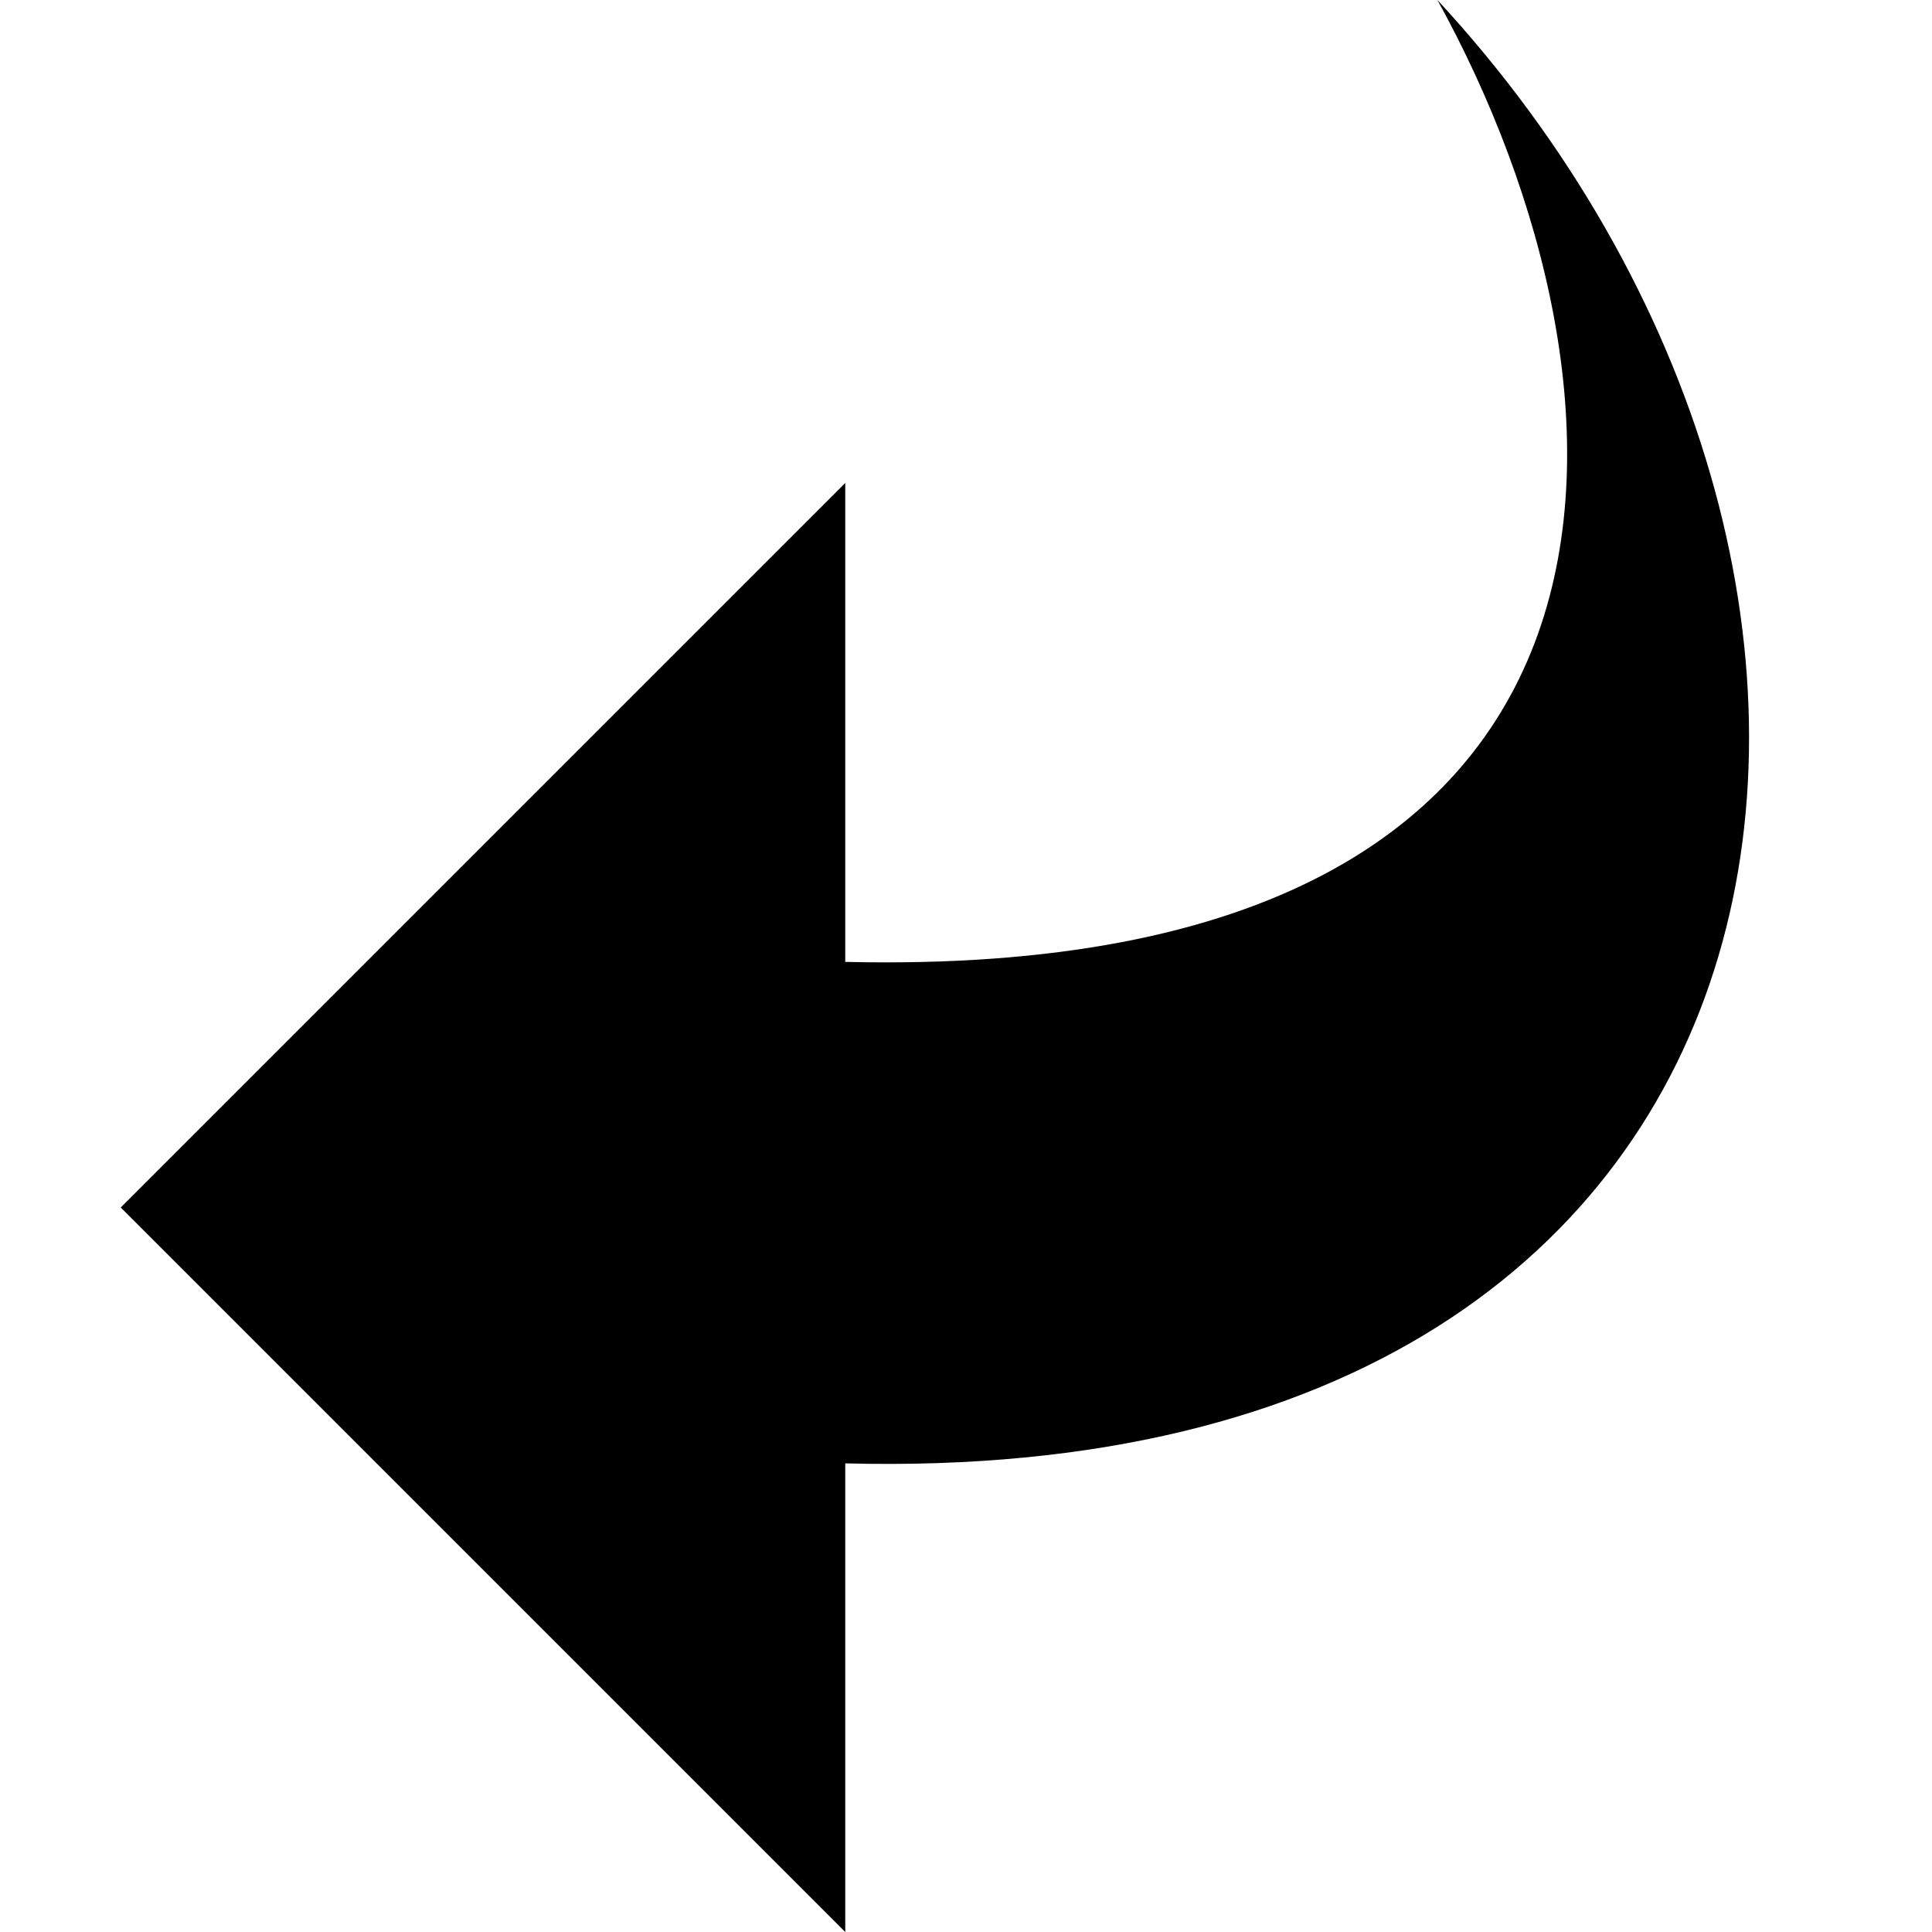
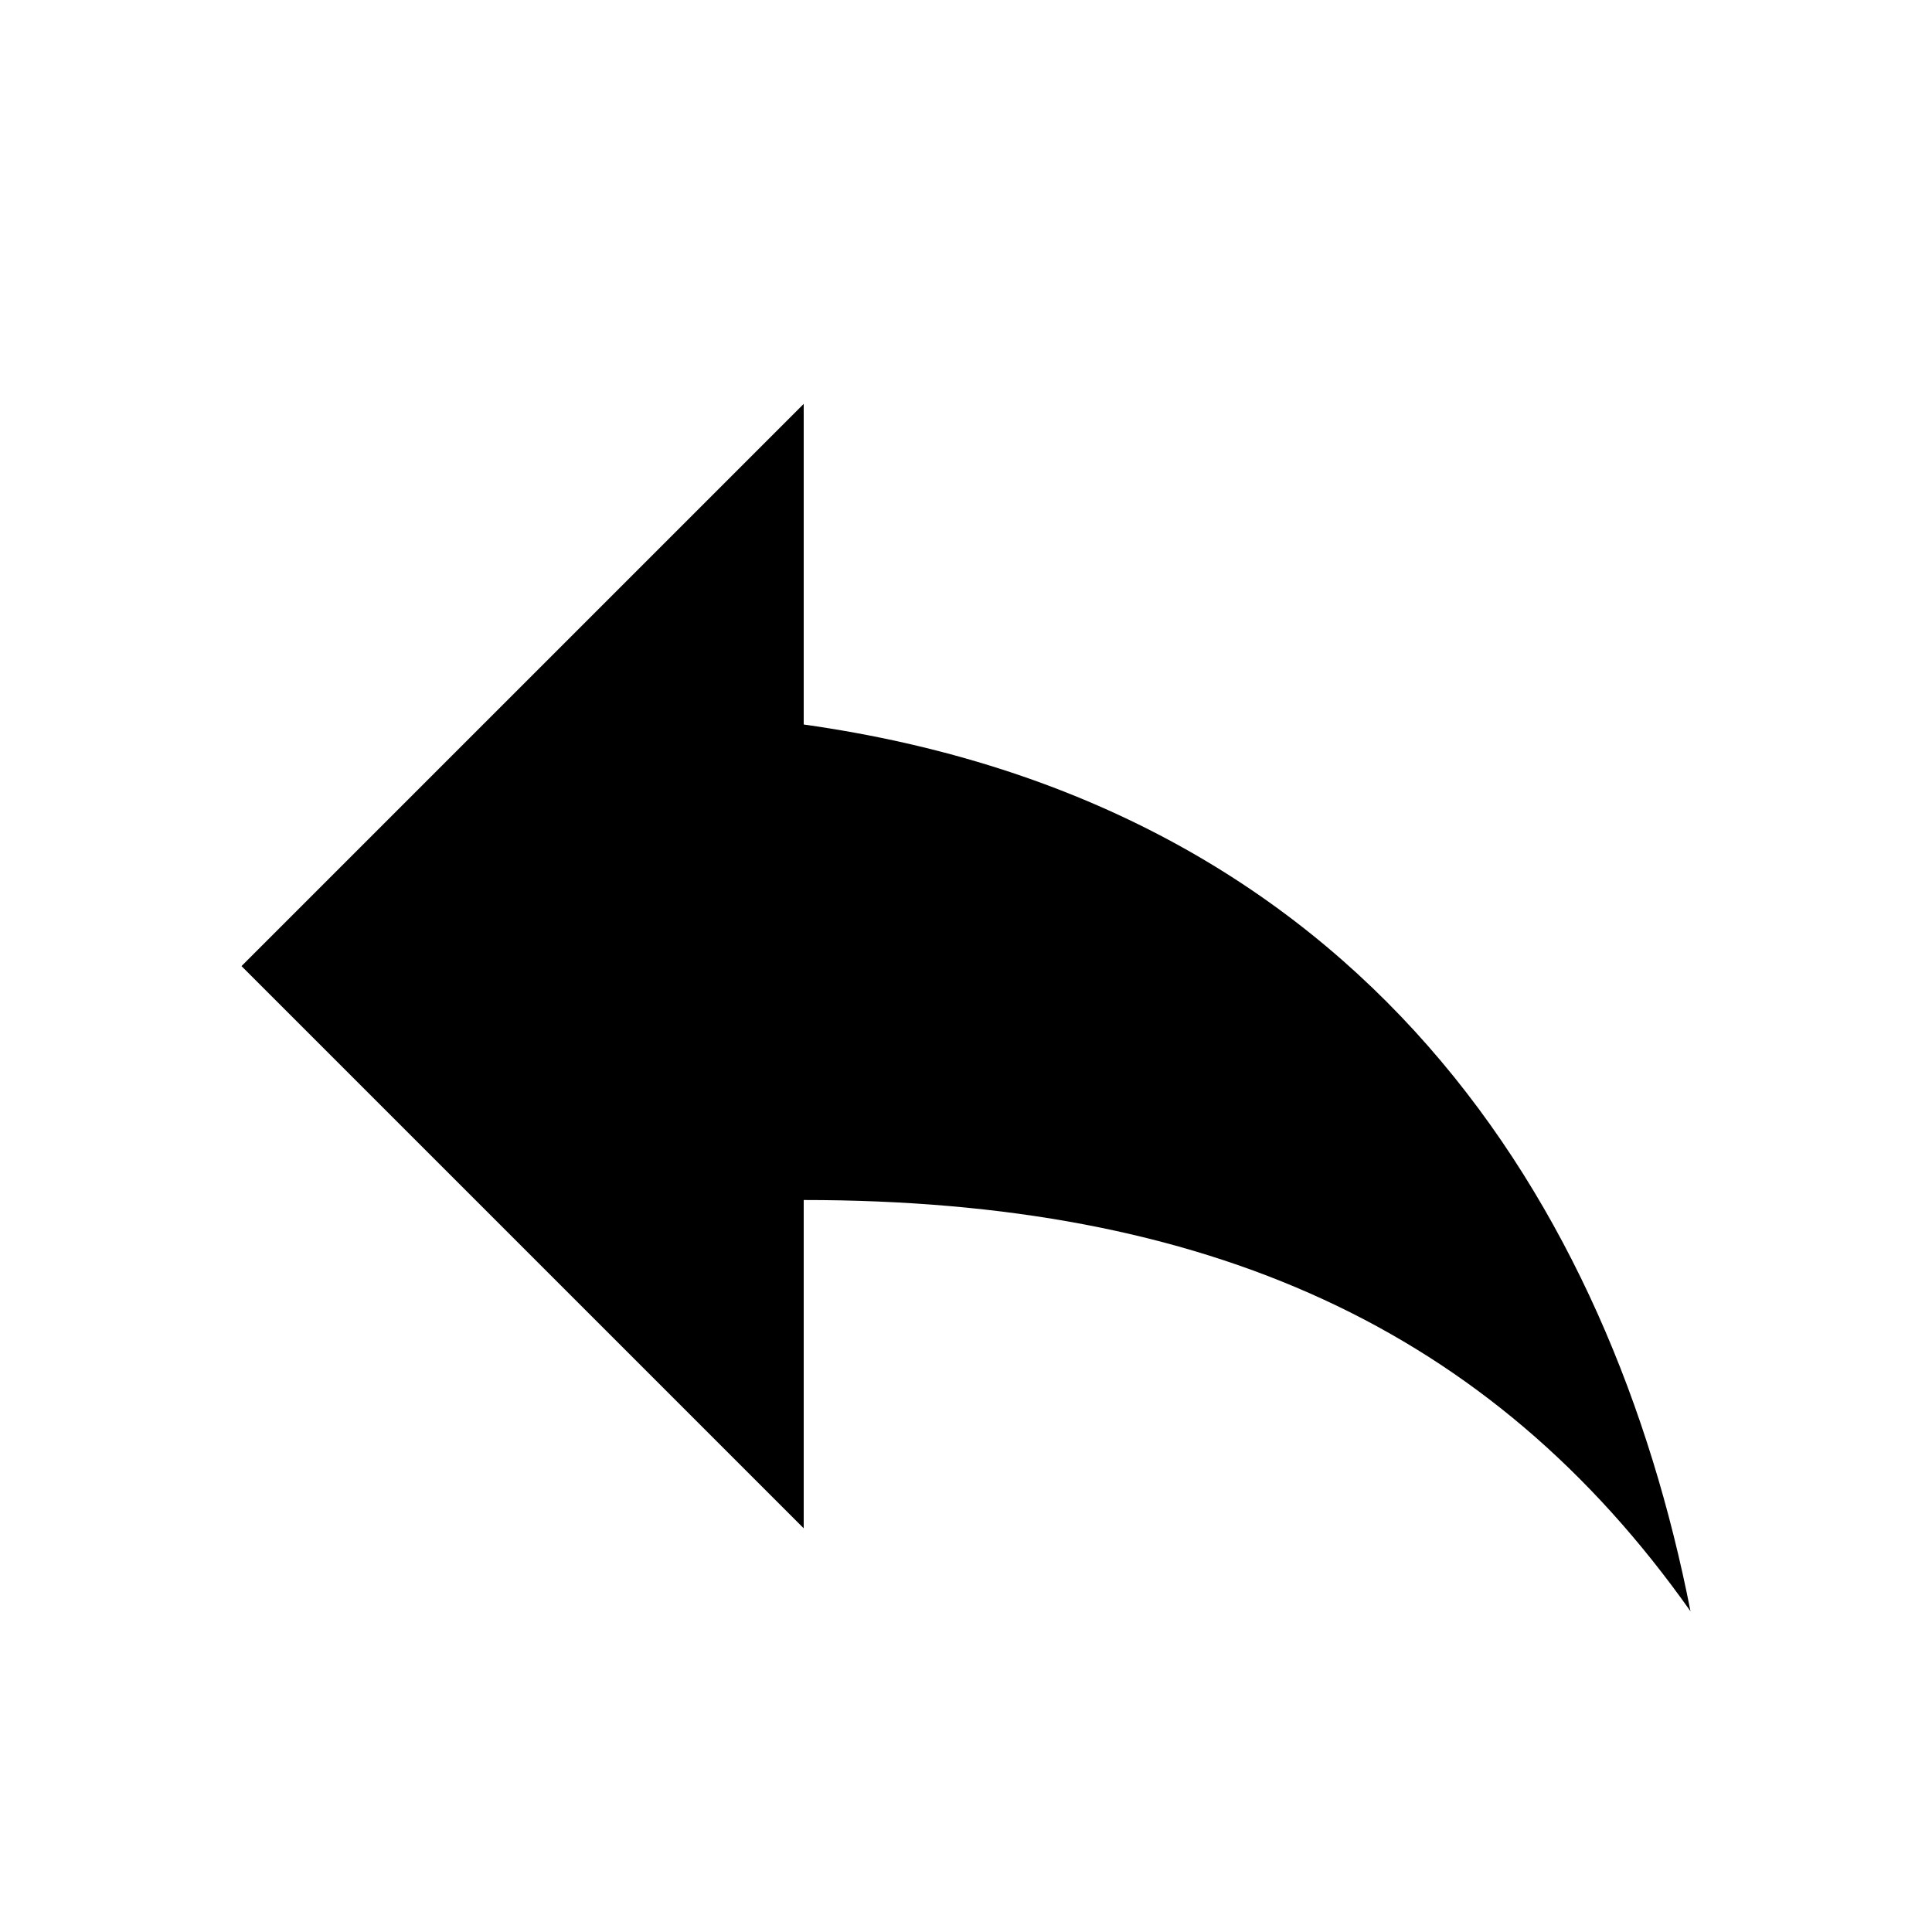
- <svg xmlns="http://www.w3.org/2000/svg" version="1.1" width="32" height="32" viewBox="0 0 32 32">
-   <path d="M14 24.238v7.762l-12-12 12-12v7.932c13.961 0.327 13.362-9.493 9.808-15.932 8.772 9.482 6.909 24.674-9.808 24.238z" />
+ <svg xmlns="http://www.w3.org/2000/svg" version="1.1" width="24" height="24" viewBox="0 0 24 24">
+   <path d="M9.984 9c6.984 0.984 10.031 6 11.016 11.016-2.484-3.516-6-5.109-11.016-5.109v4.078l-6.984-6.984 6.984-6.984v3.984z" />
</svg>
